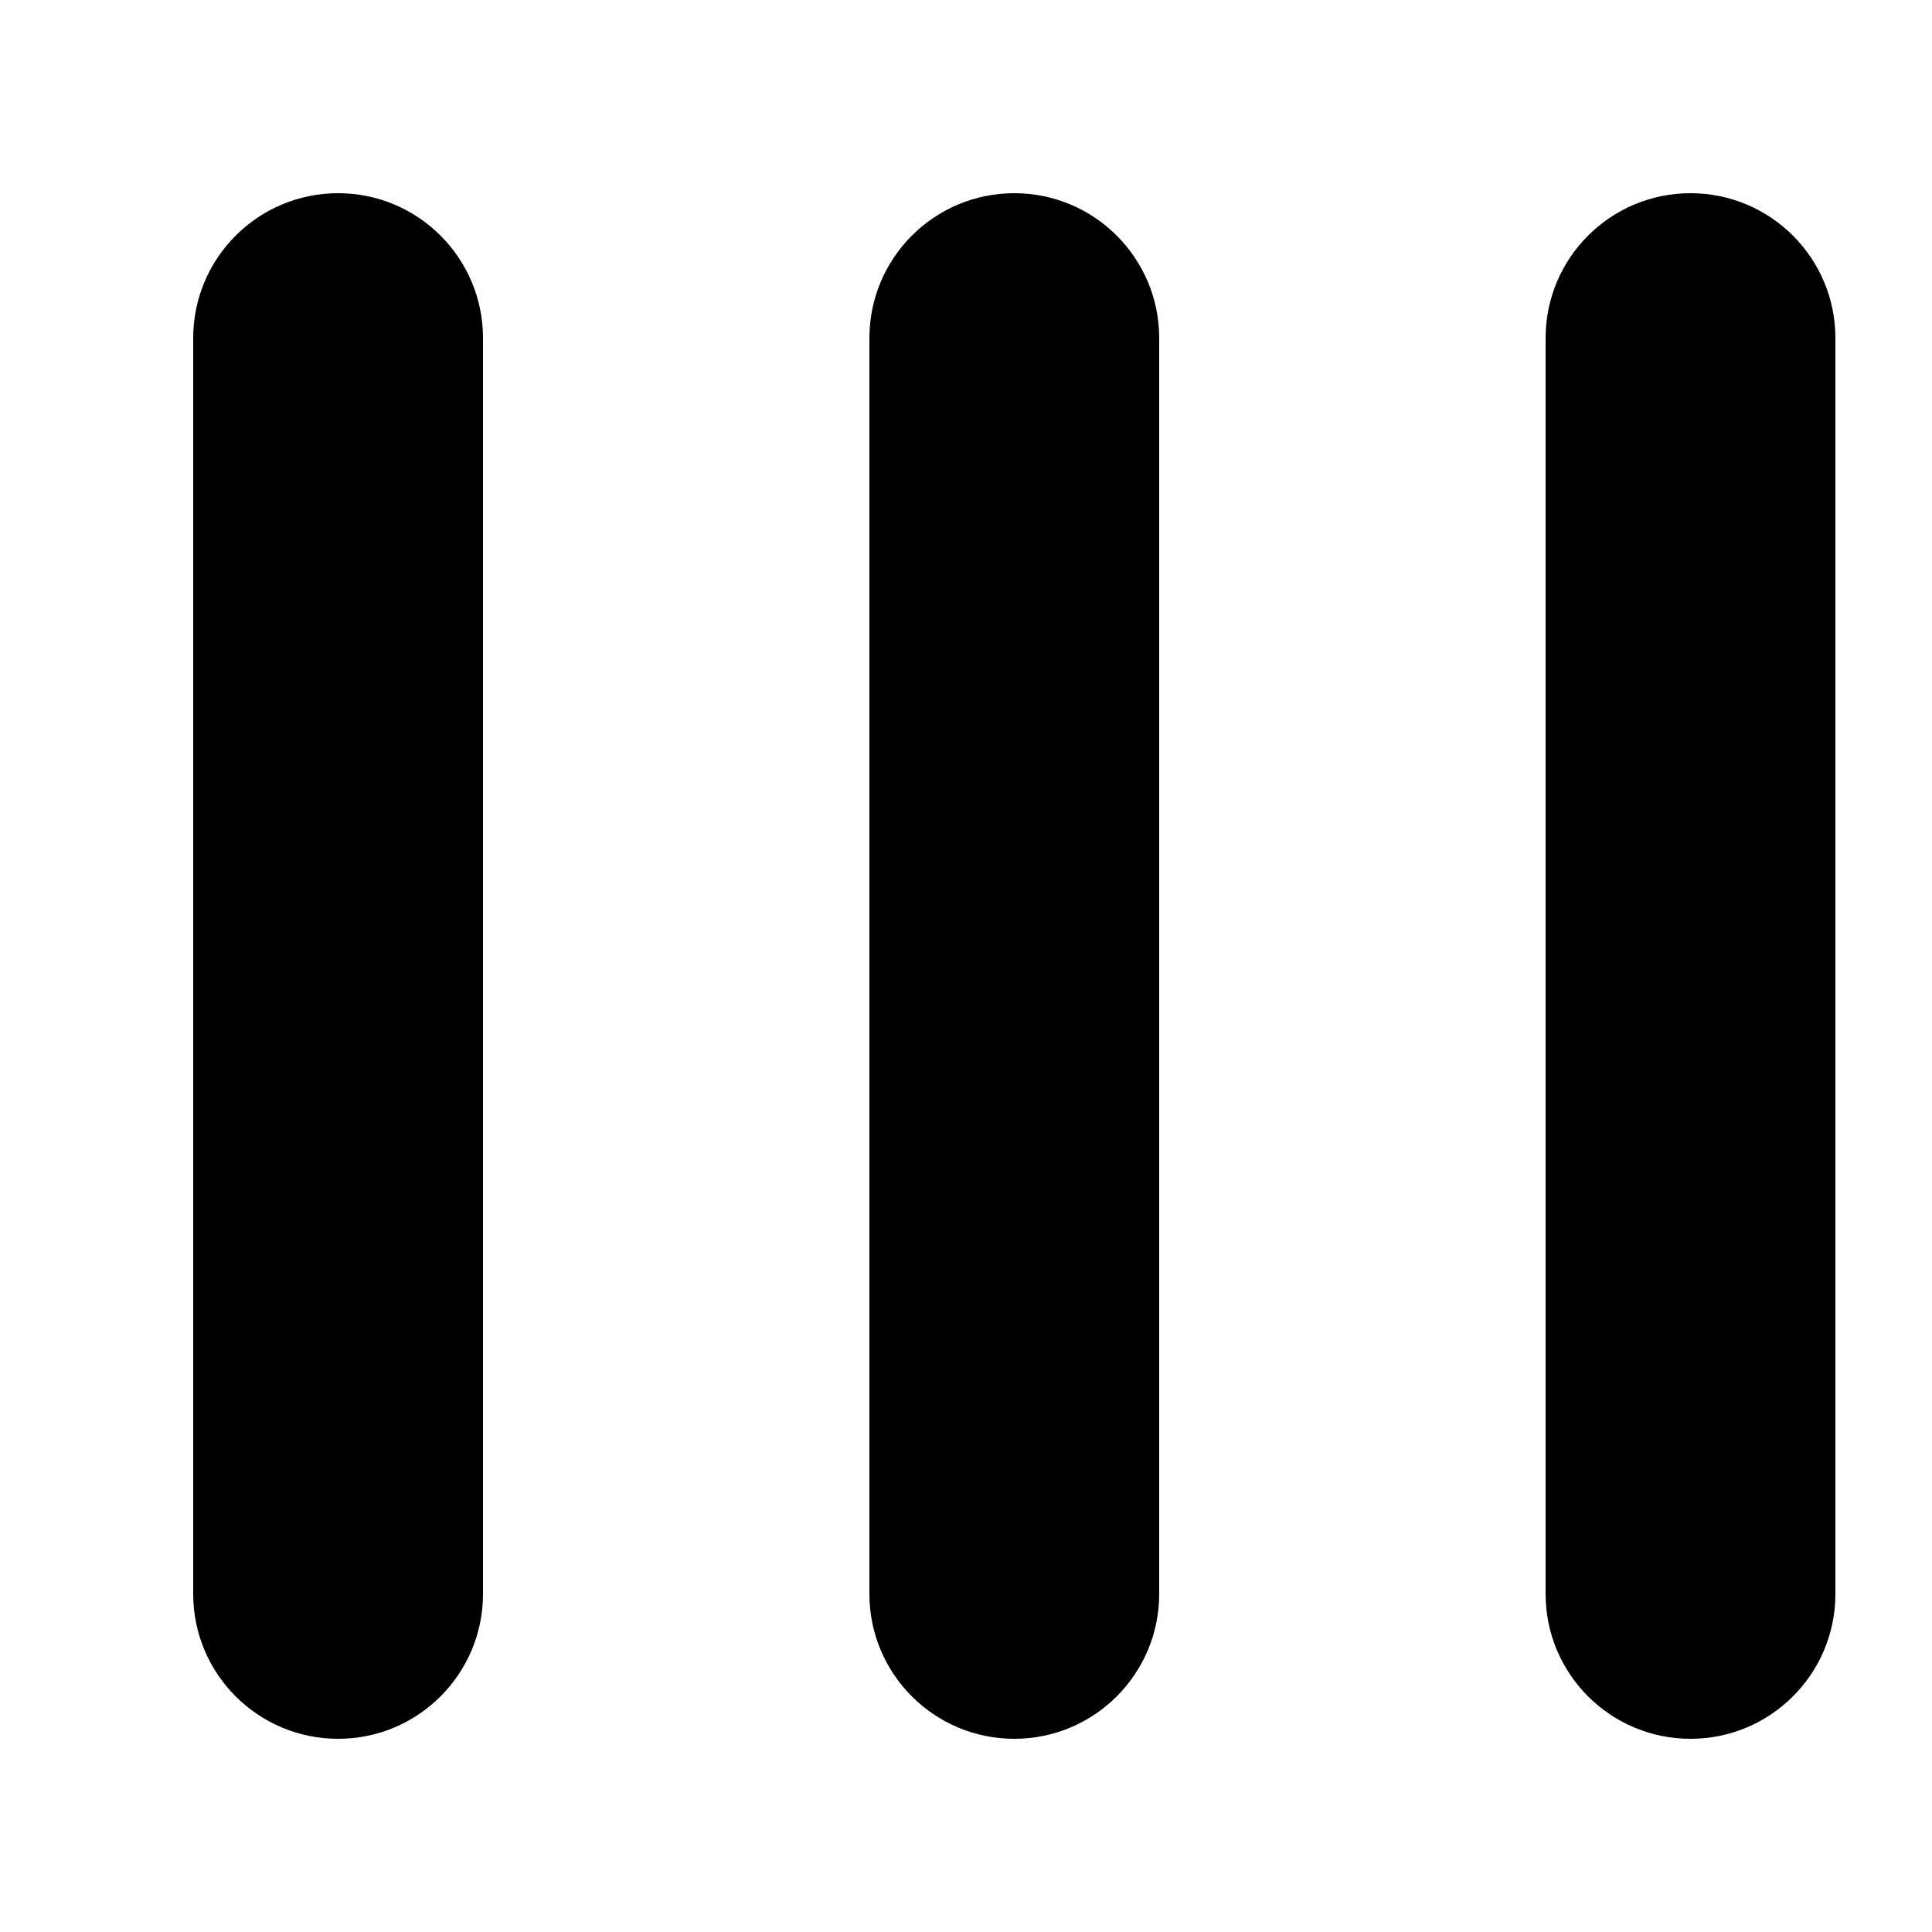
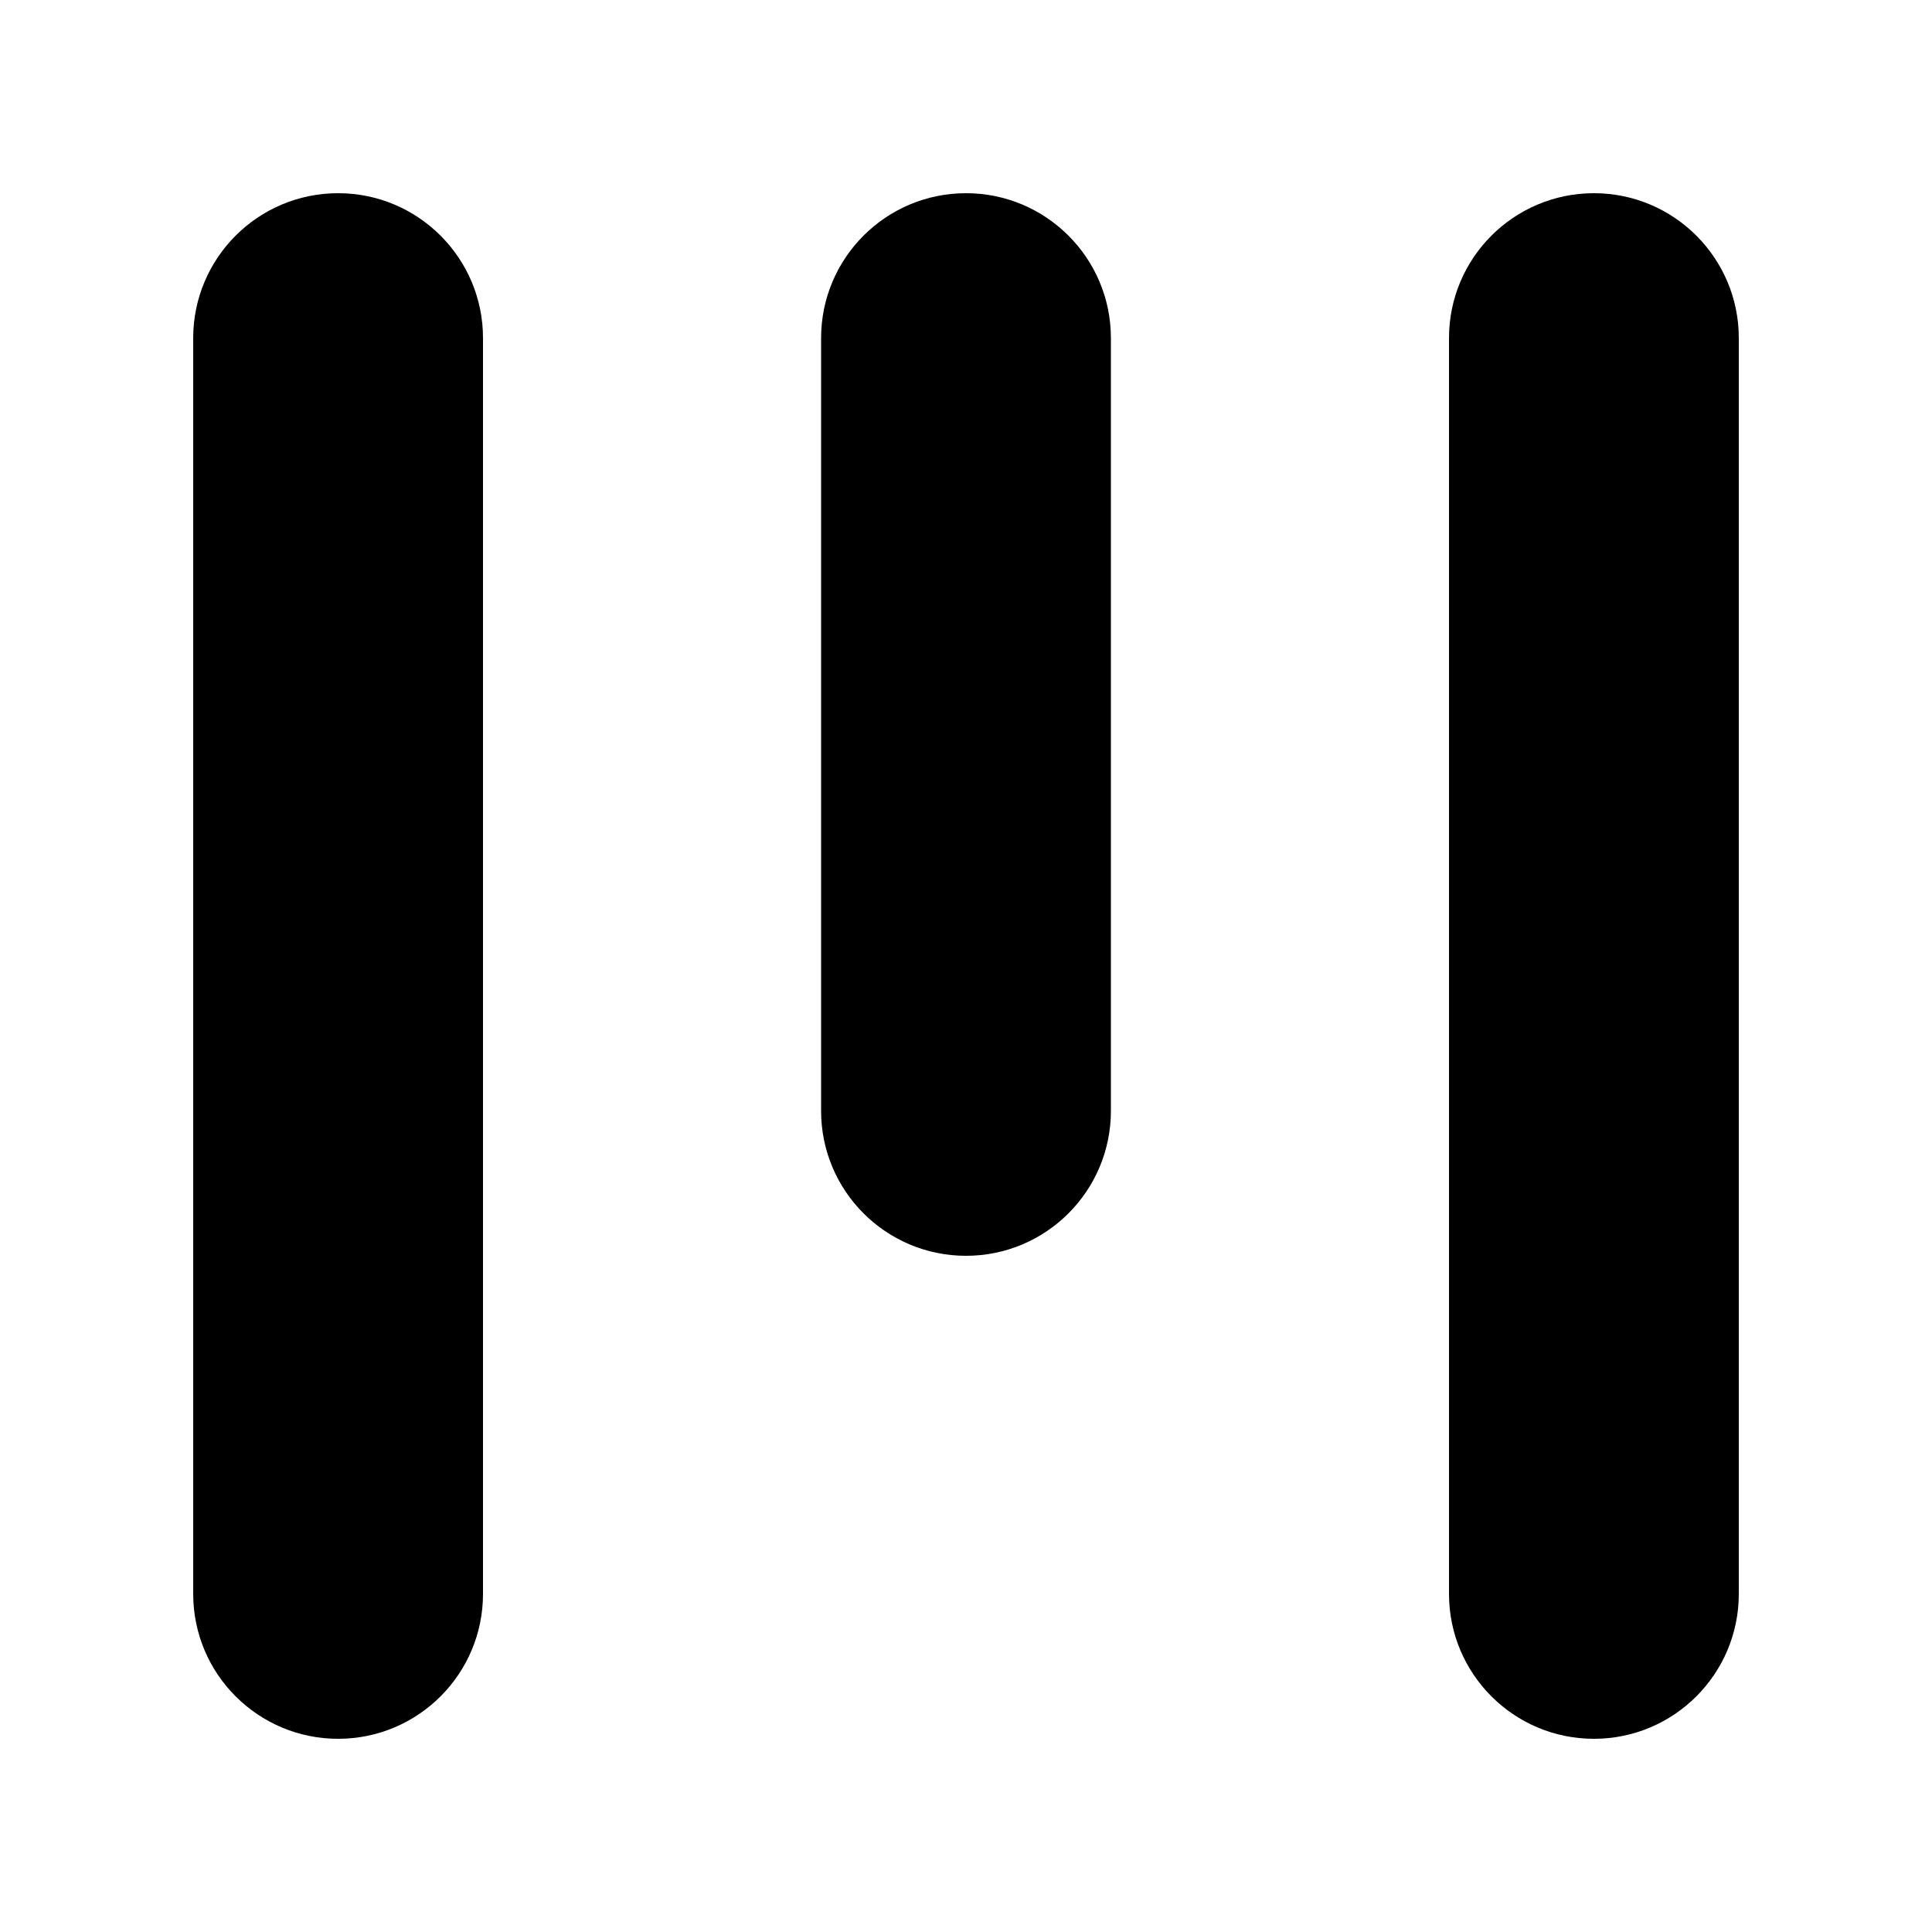
<svg xmlns="http://www.w3.org/2000/svg" width="20" height="20" viewBox="0 0 20 20">
  <rect x="2" y="2" width="3" height="16" rx="1.5" />
-   <rect x="9" y="2" width="3" height="16" rx="1.5" />
-   <rect x="16" y="2" width="3" height="16" rx="1.5" />
+   <rect x="8.5" y="2" width="3" height="11" rx="1.5" />
+   <rect x="15" y="2" width="3" height="16" rx="1.5" />
</svg>
